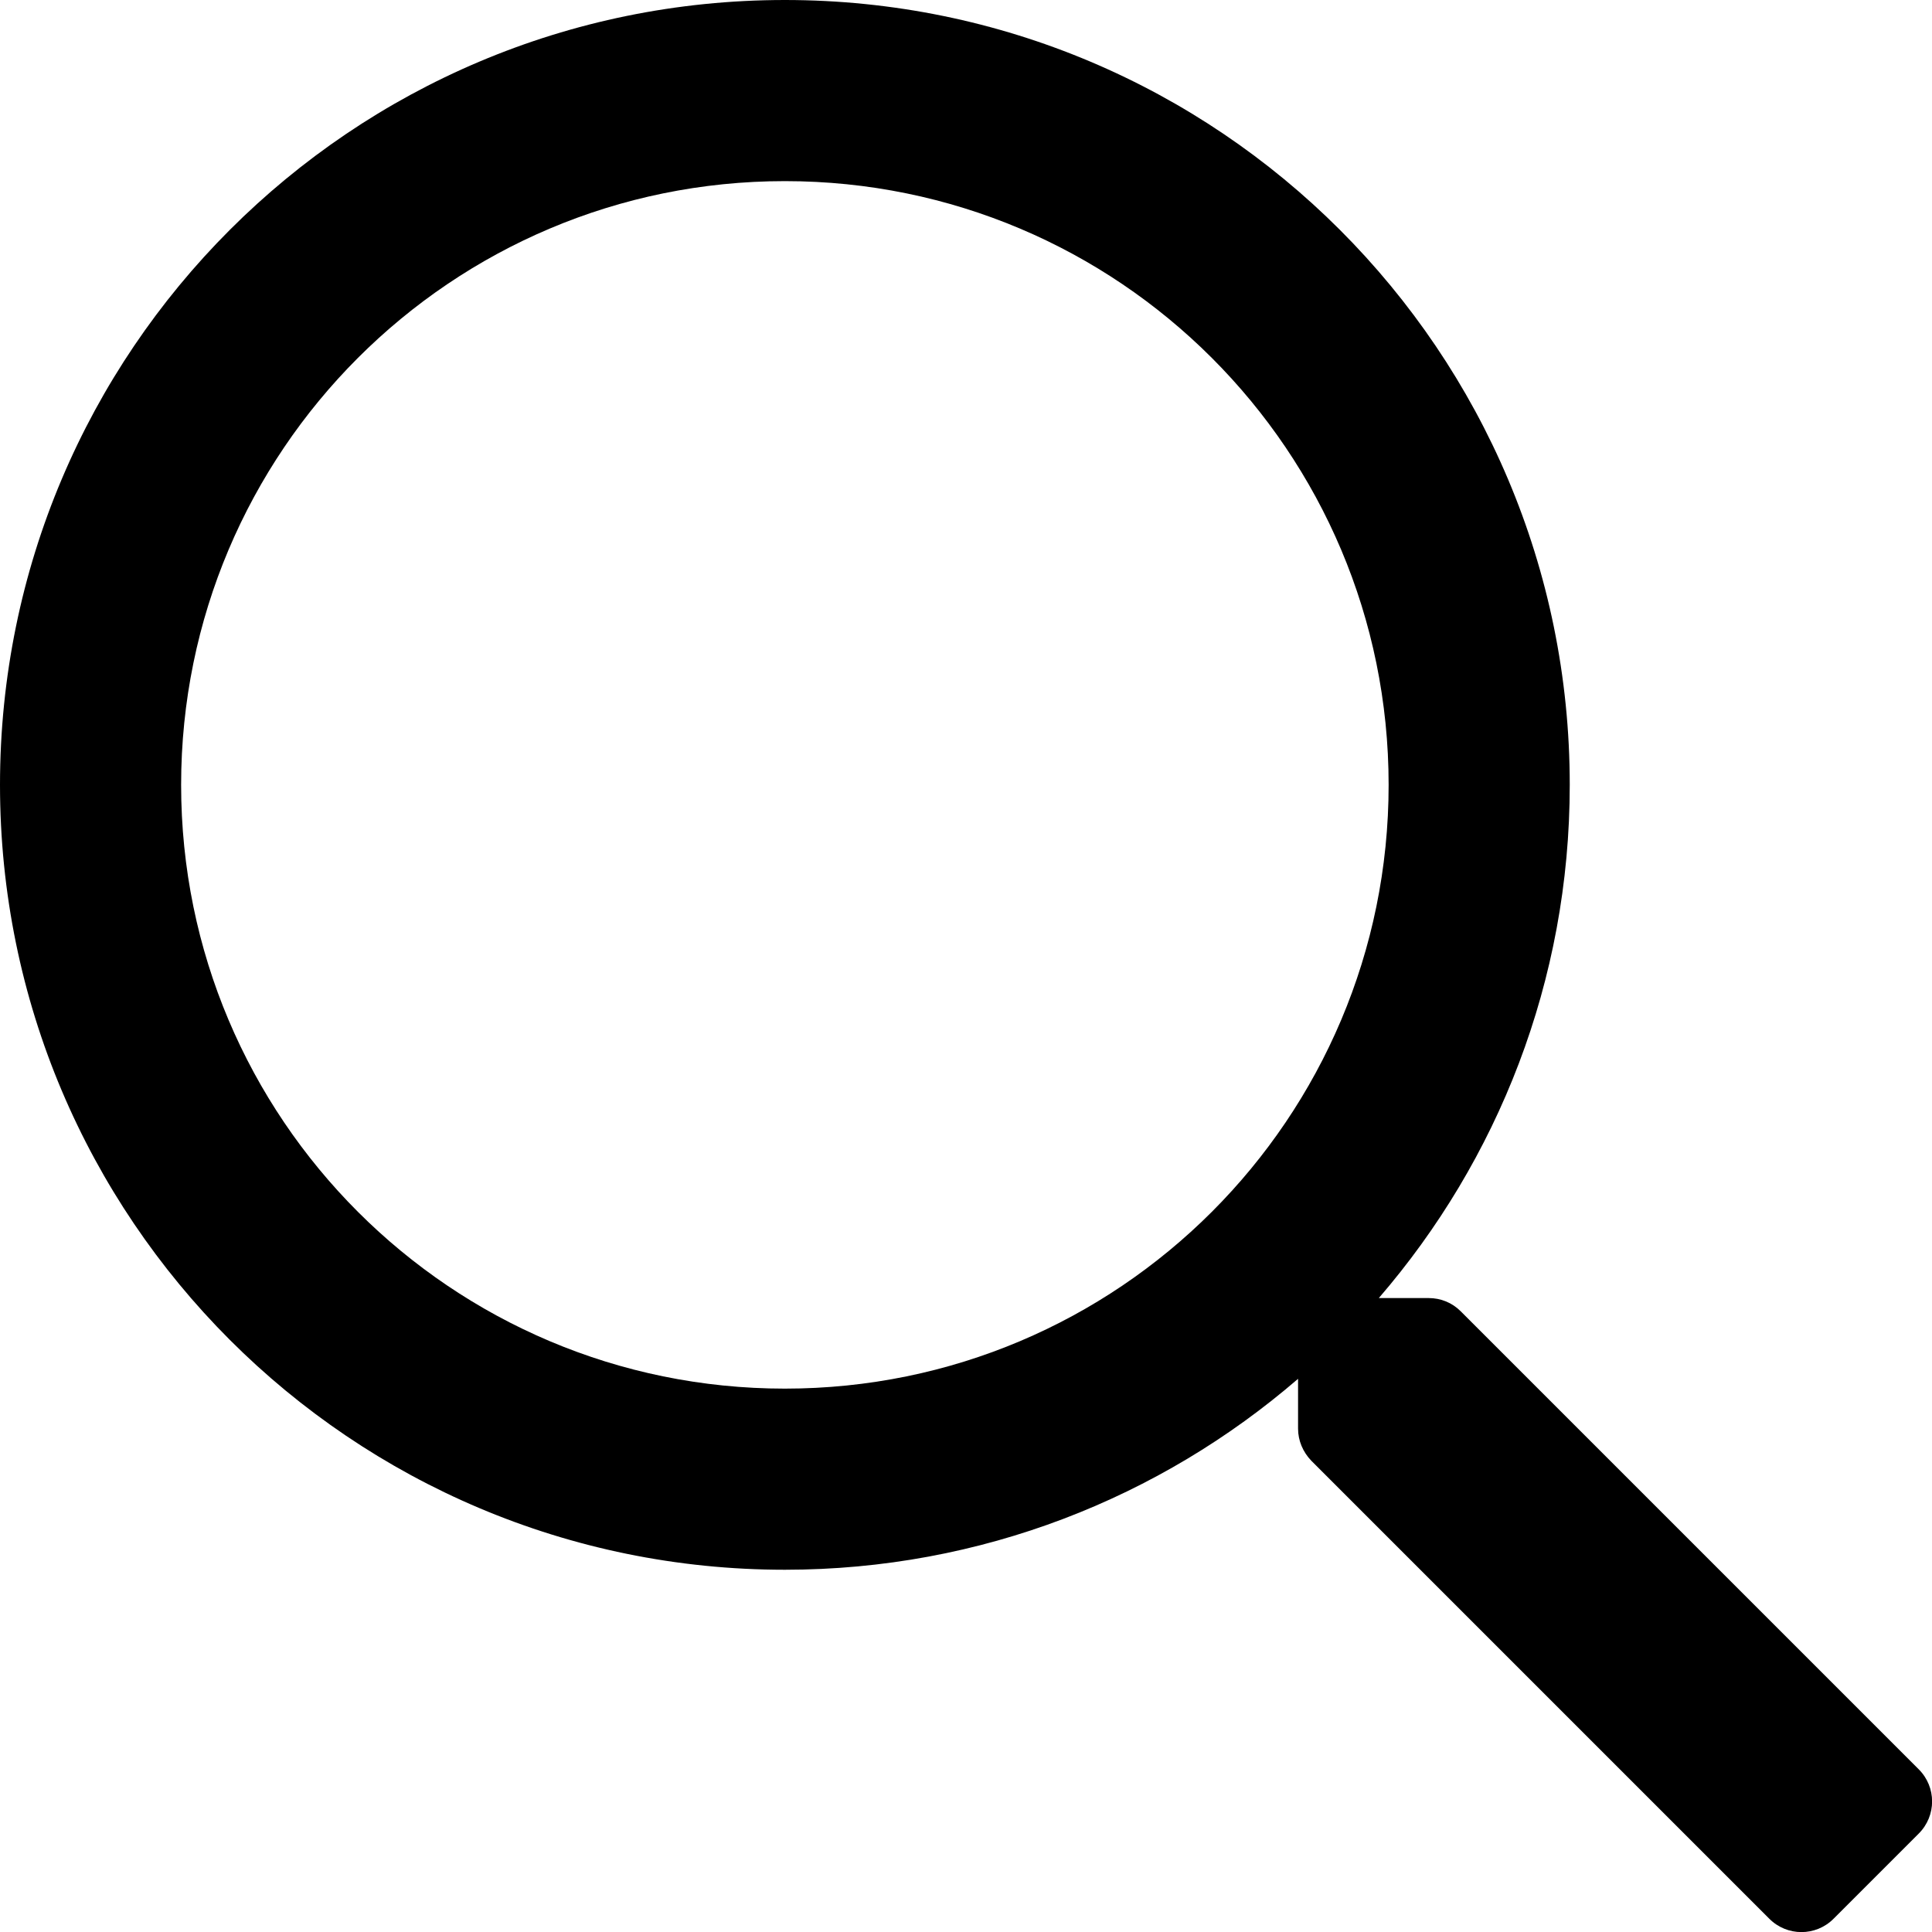
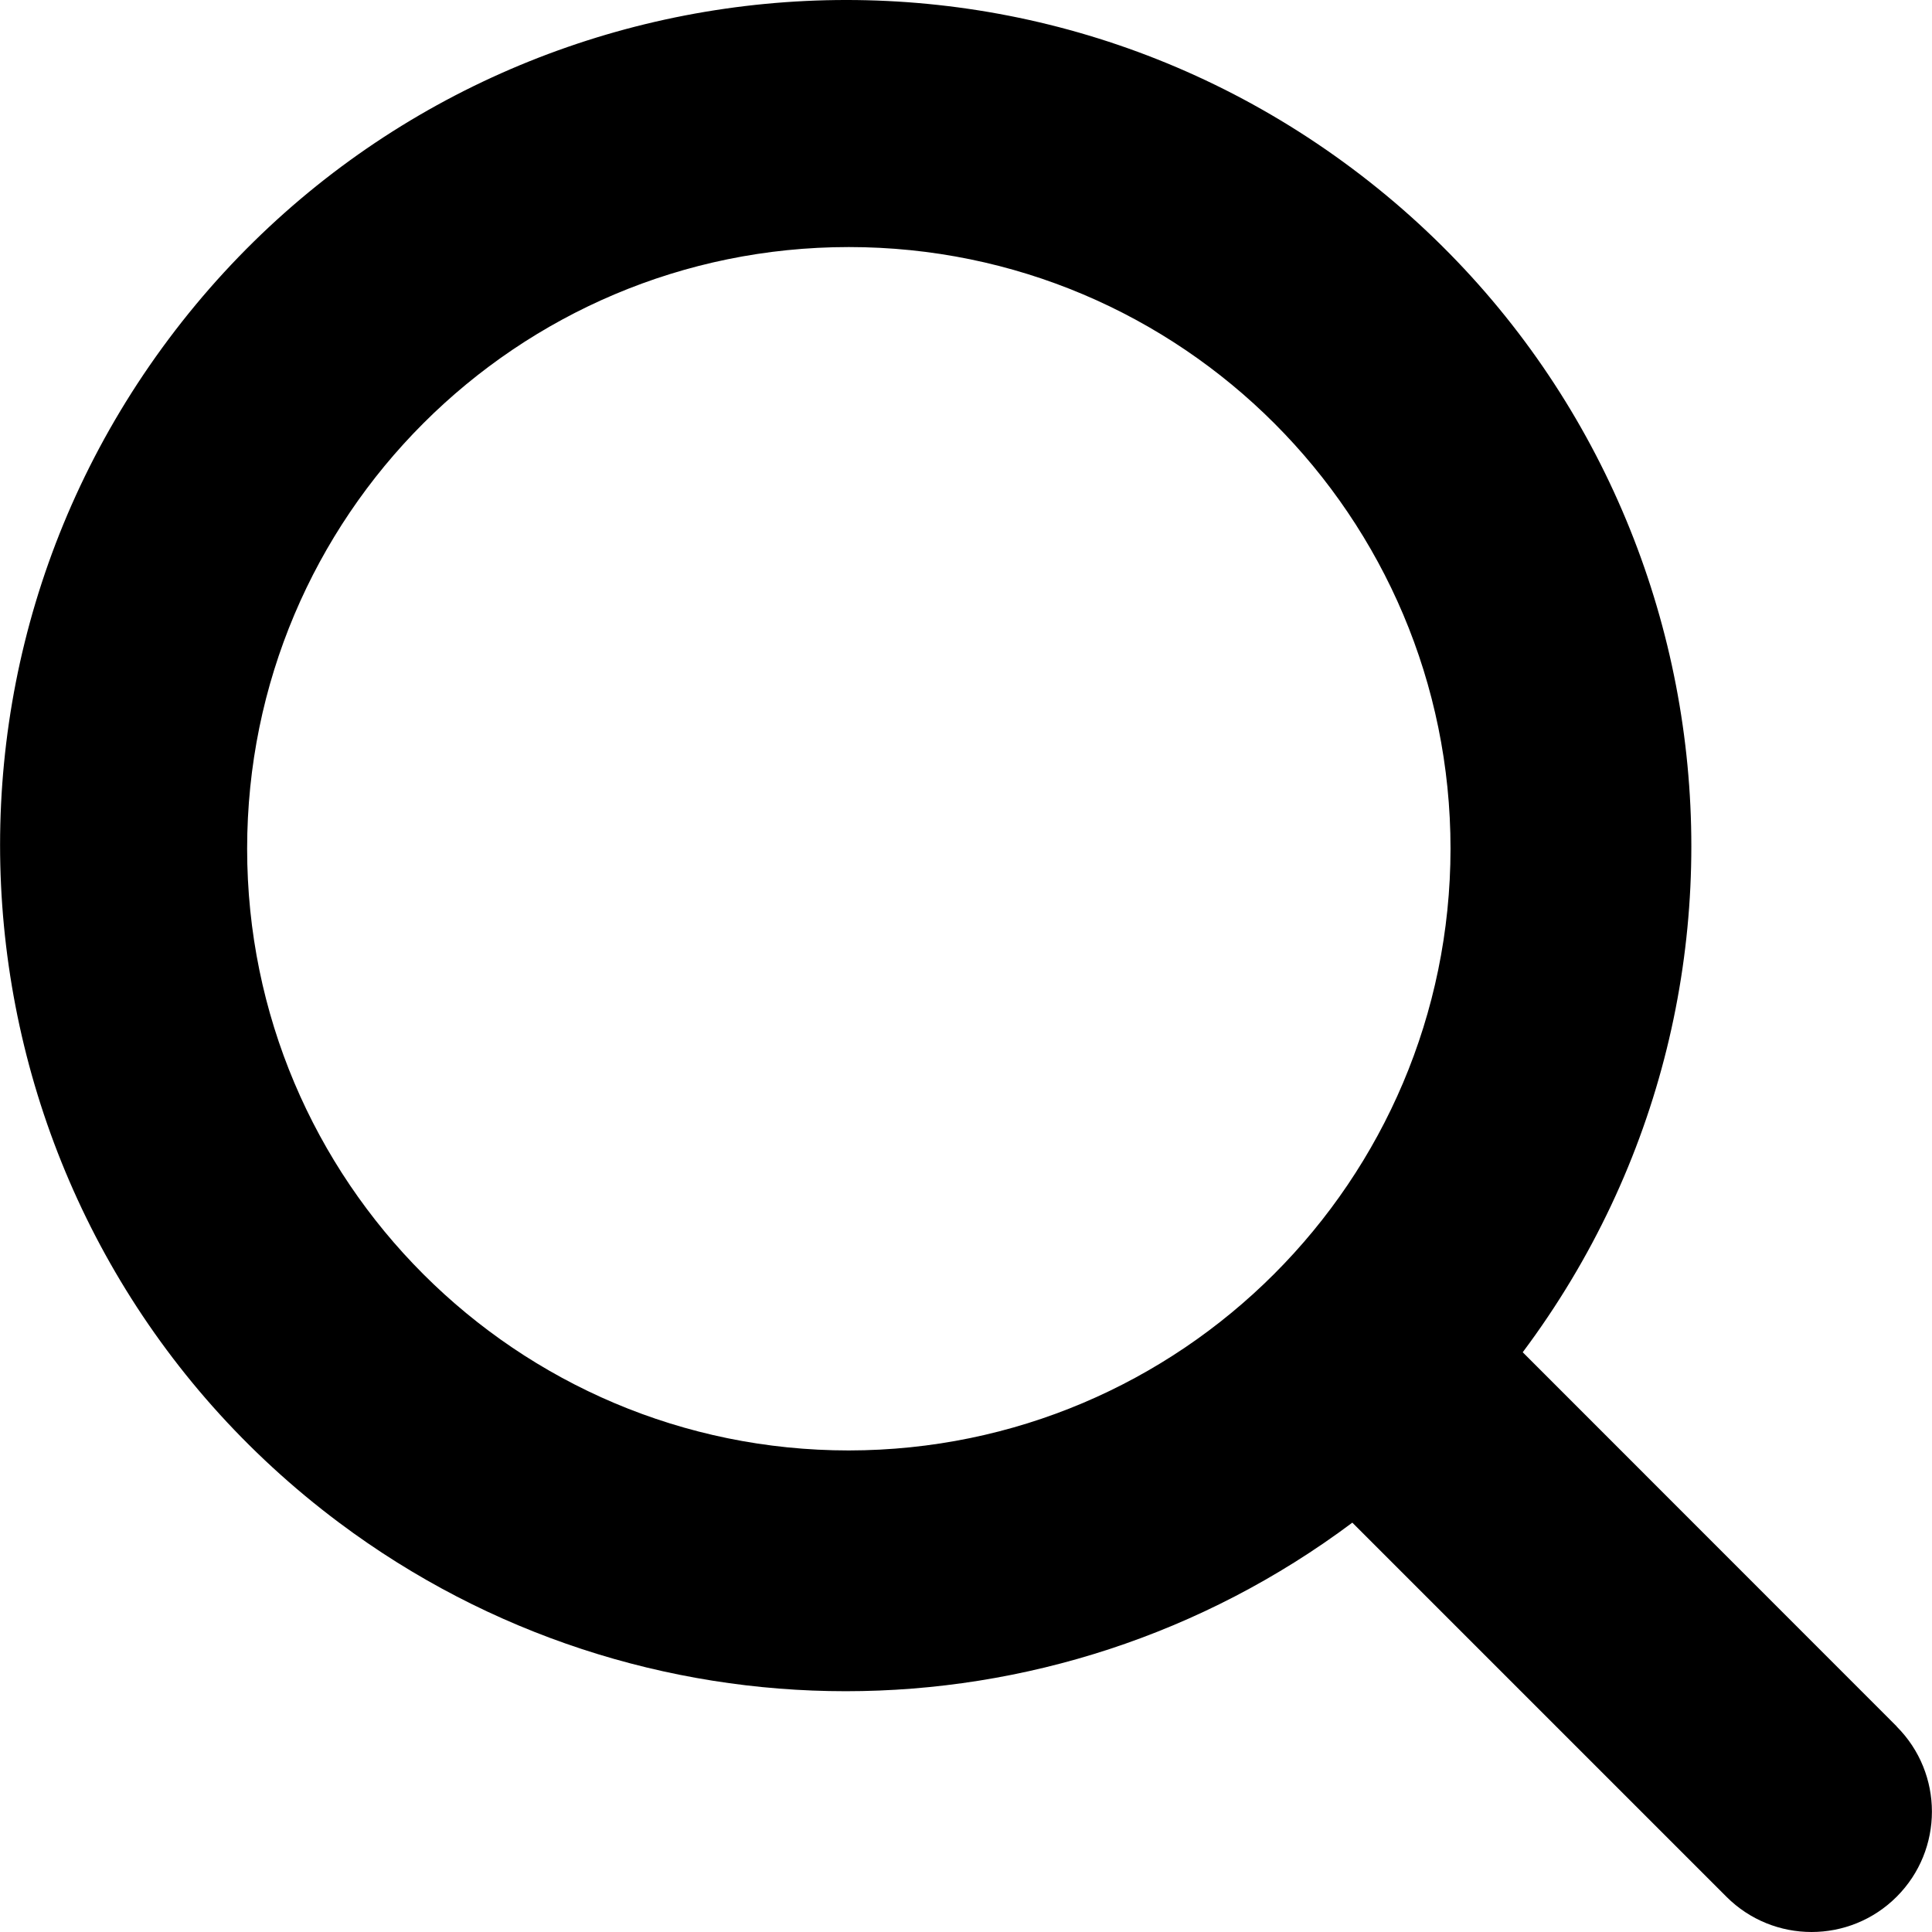
- <svg xmlns="http://www.w3.org/2000/svg" viewBox="0 0 512 512">
-   <path d="M508.5 468.9 387.1 347.5c-2.3-2.3-5.3-3.5-8.5-3.5h-13.2c31.5-36.5 50.6-84 50.6-136C416 93.1 322.9 0 208 0S0 93.1 0 208s93.1 208 208 208c52 0 99.5-19.1 136-50.6v13.2c0 3.2 1.3 6.2 3.5 8.5l121.4 121.4c4.7 4.7 12.3 4.7 17 0l22.6-22.6c4.7-4.7 4.7-12.3 0-17zM208 368c-88.4 0-160-71.6-160-160S119.6 48 208 48s160 71.6 160 160-71.6 160-160 160z" />
+ <svg xmlns="http://www.w3.org/2000/svg" viewBox="0 0 513.749 513.749" style="enable-background:new 0 0 513.749 513.749" xml:space="preserve" width="512" height="512">
+   <path d="m504.352 459.061-99.435-99.477c74.402-99.427 54.115-240.344-45.312-314.746S119.261-9.277 44.859 90.15-9.256 330.494 90.171 404.896c79.868 59.766 189.565 59.766 269.434 0l99.477 99.477c12.501 12.501 32.769 12.501 45.269 0 12.501-12.501 12.501-32.769 0-45.269l.001-.043zm-278.635-73.365c-88.366 0-160-71.634-160-160s71.634-160 160-160 160 71.634 160 160c-.094 88.326-71.673 159.906-160 160z" />
</svg>
